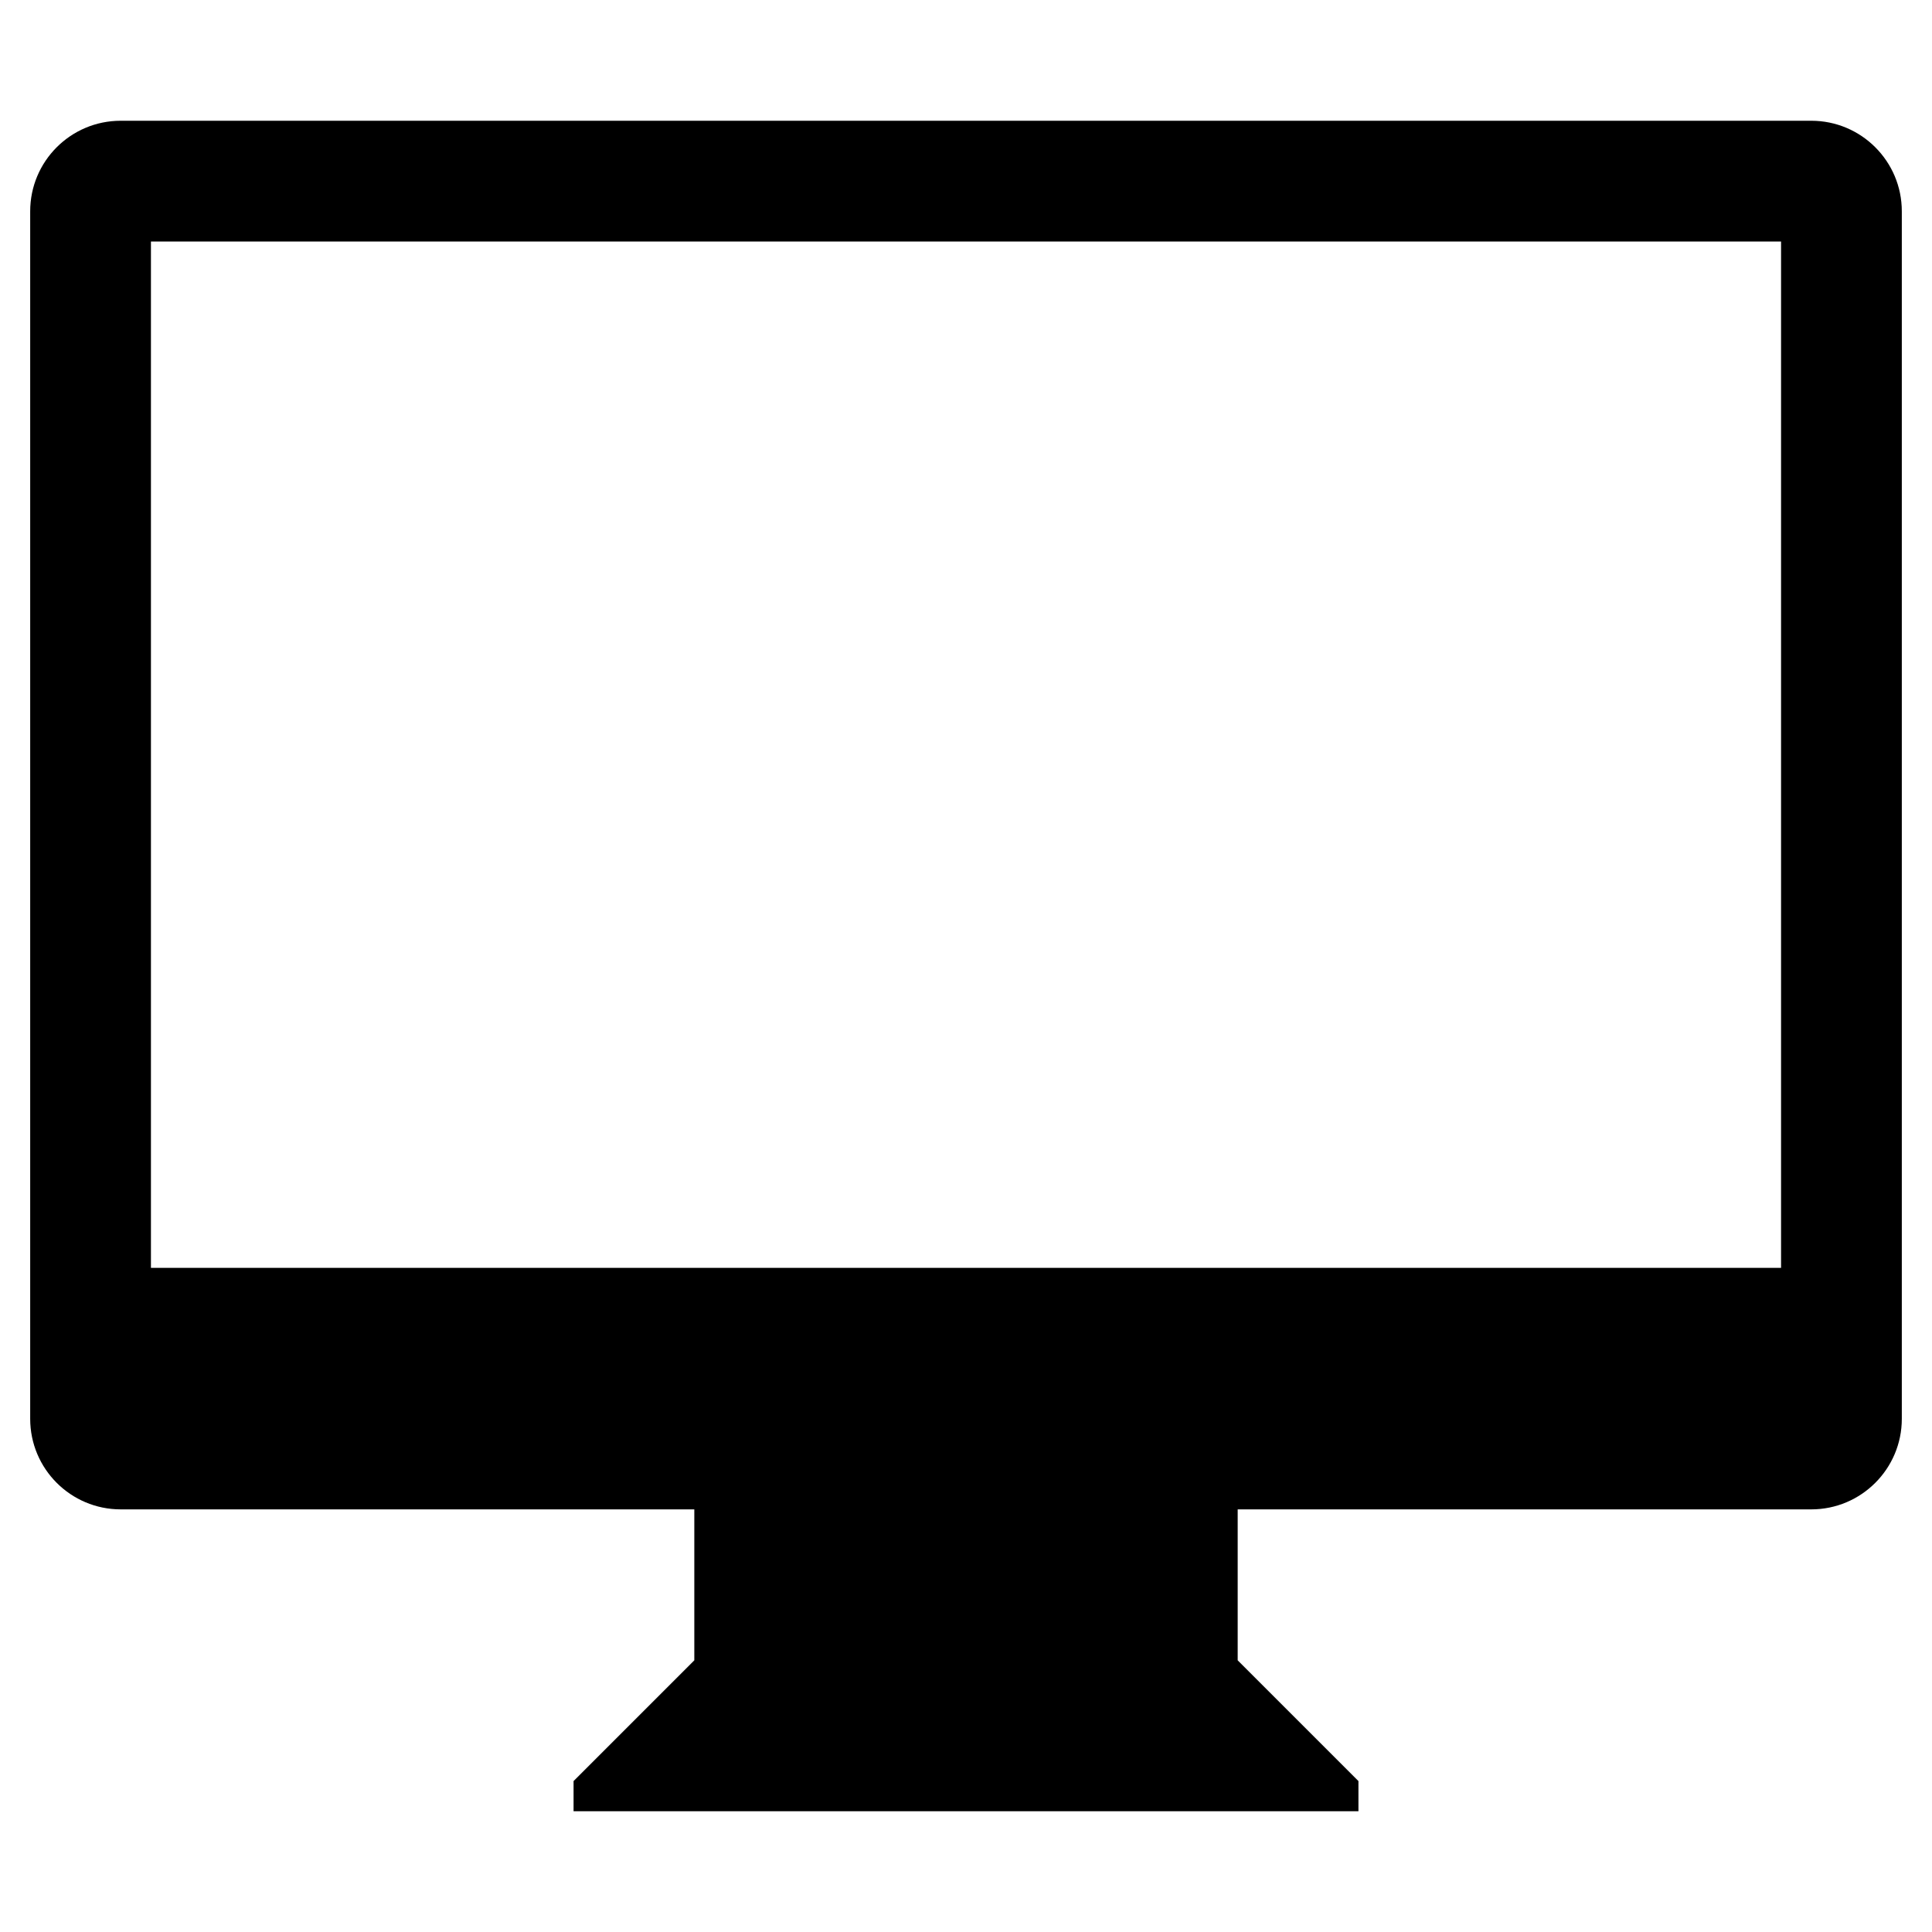
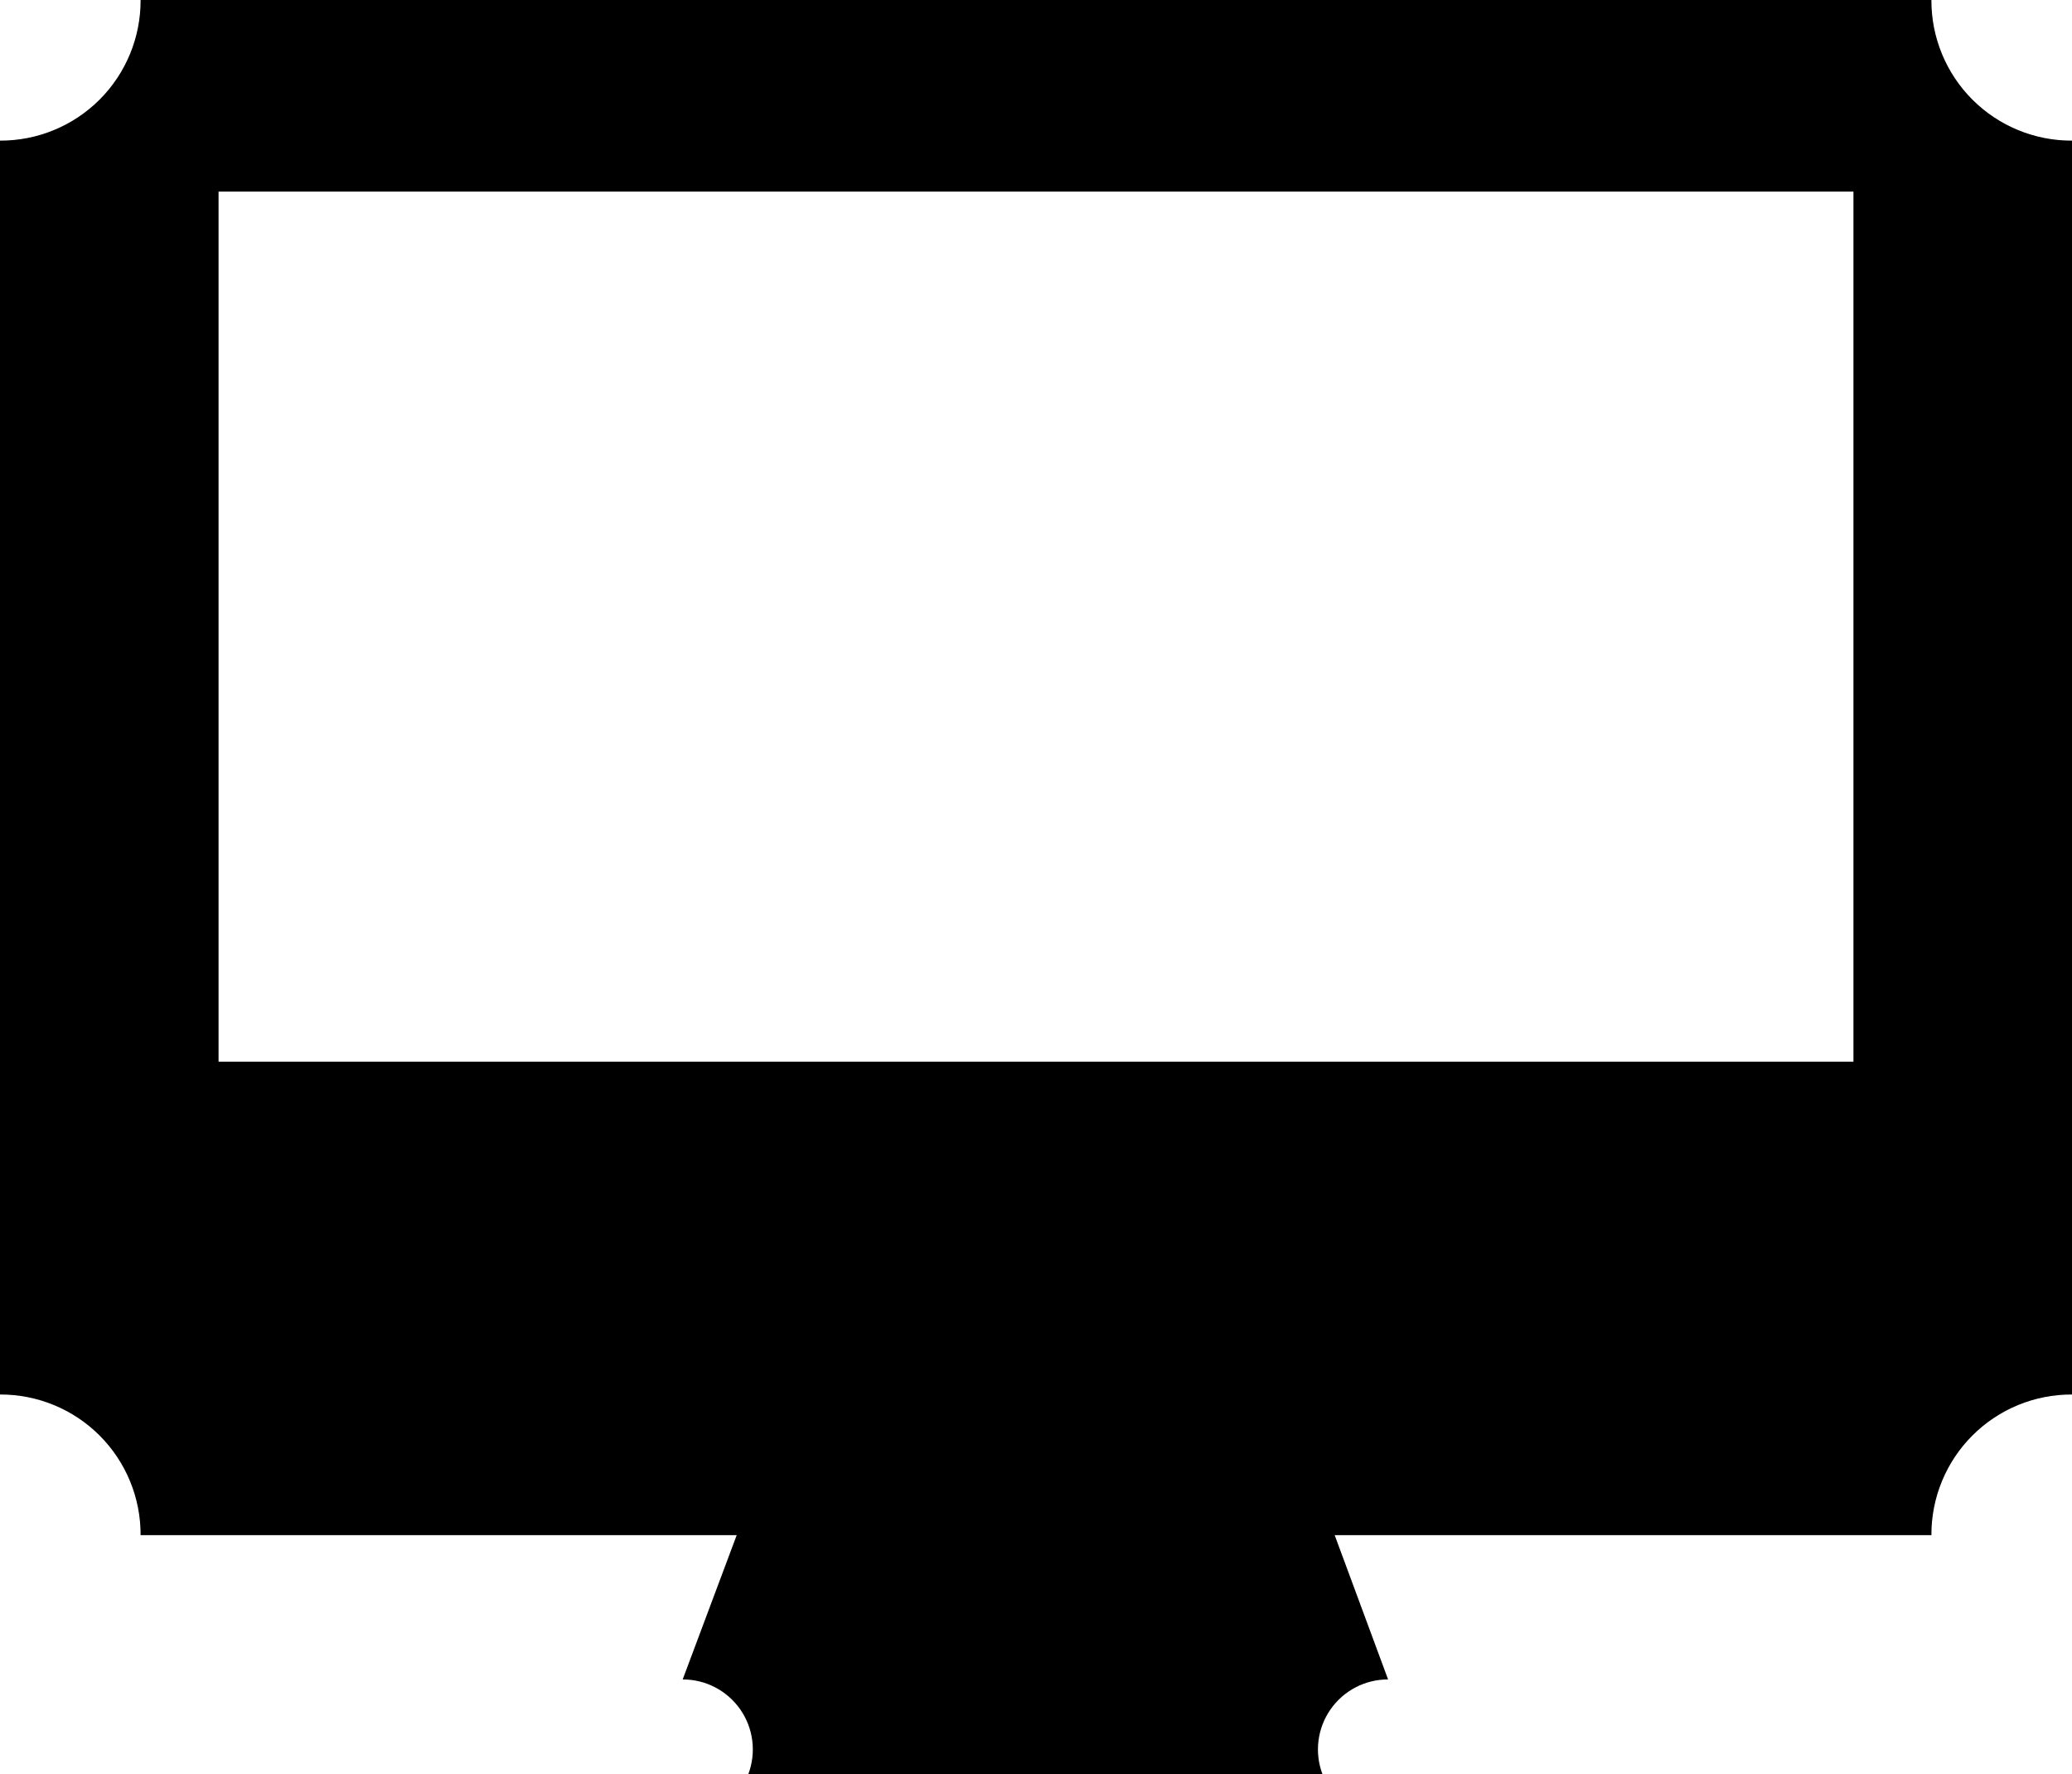
- <svg xmlns="http://www.w3.org/2000/svg" t="1526300864725" class="icon" style="" viewBox="0 0 1024 1024" version="1.1" p-id="20613" width="200" height="200">
-   <defs>
-     <style type="text/css" />
-   </defs>
-   <path d="M960 64l-896 0c-26.528 0-48 21.472-48 48l0 640c0 26.496 21.472 48 48 48l304 0 0 80-64 64 0 16 416 0 0-16-64-64 0-80 304 0c26.496 0 48-21.504 48-48l0-640c0-26.528-21.504-48-48-48zM944 672l-864 0 0-544 864 0 0 544z" p-id="20614" />
+ <svg xmlns="http://www.w3.org/2000/svg" viewBox="0 0 33.75 28.89">
+   <path d="M31.46,0H2.29A2.28,2.28,0,0,1,0,2.29V22.71A2.28,2.28,0,0,1,2.29,25H12l-.88,2.35a1.14,1.14,0,0,1,1.07,1.54h9.35a1.14,1.14,0,0,1,1.07-1.54L21.74,25h9.72a2.28,2.28,0,0,1,2.29-2.29V2.29A2.28,2.28,0,0,1,31.46,0ZM30.19,17.29H3.56V3.12H30.19Z" />
</svg>
